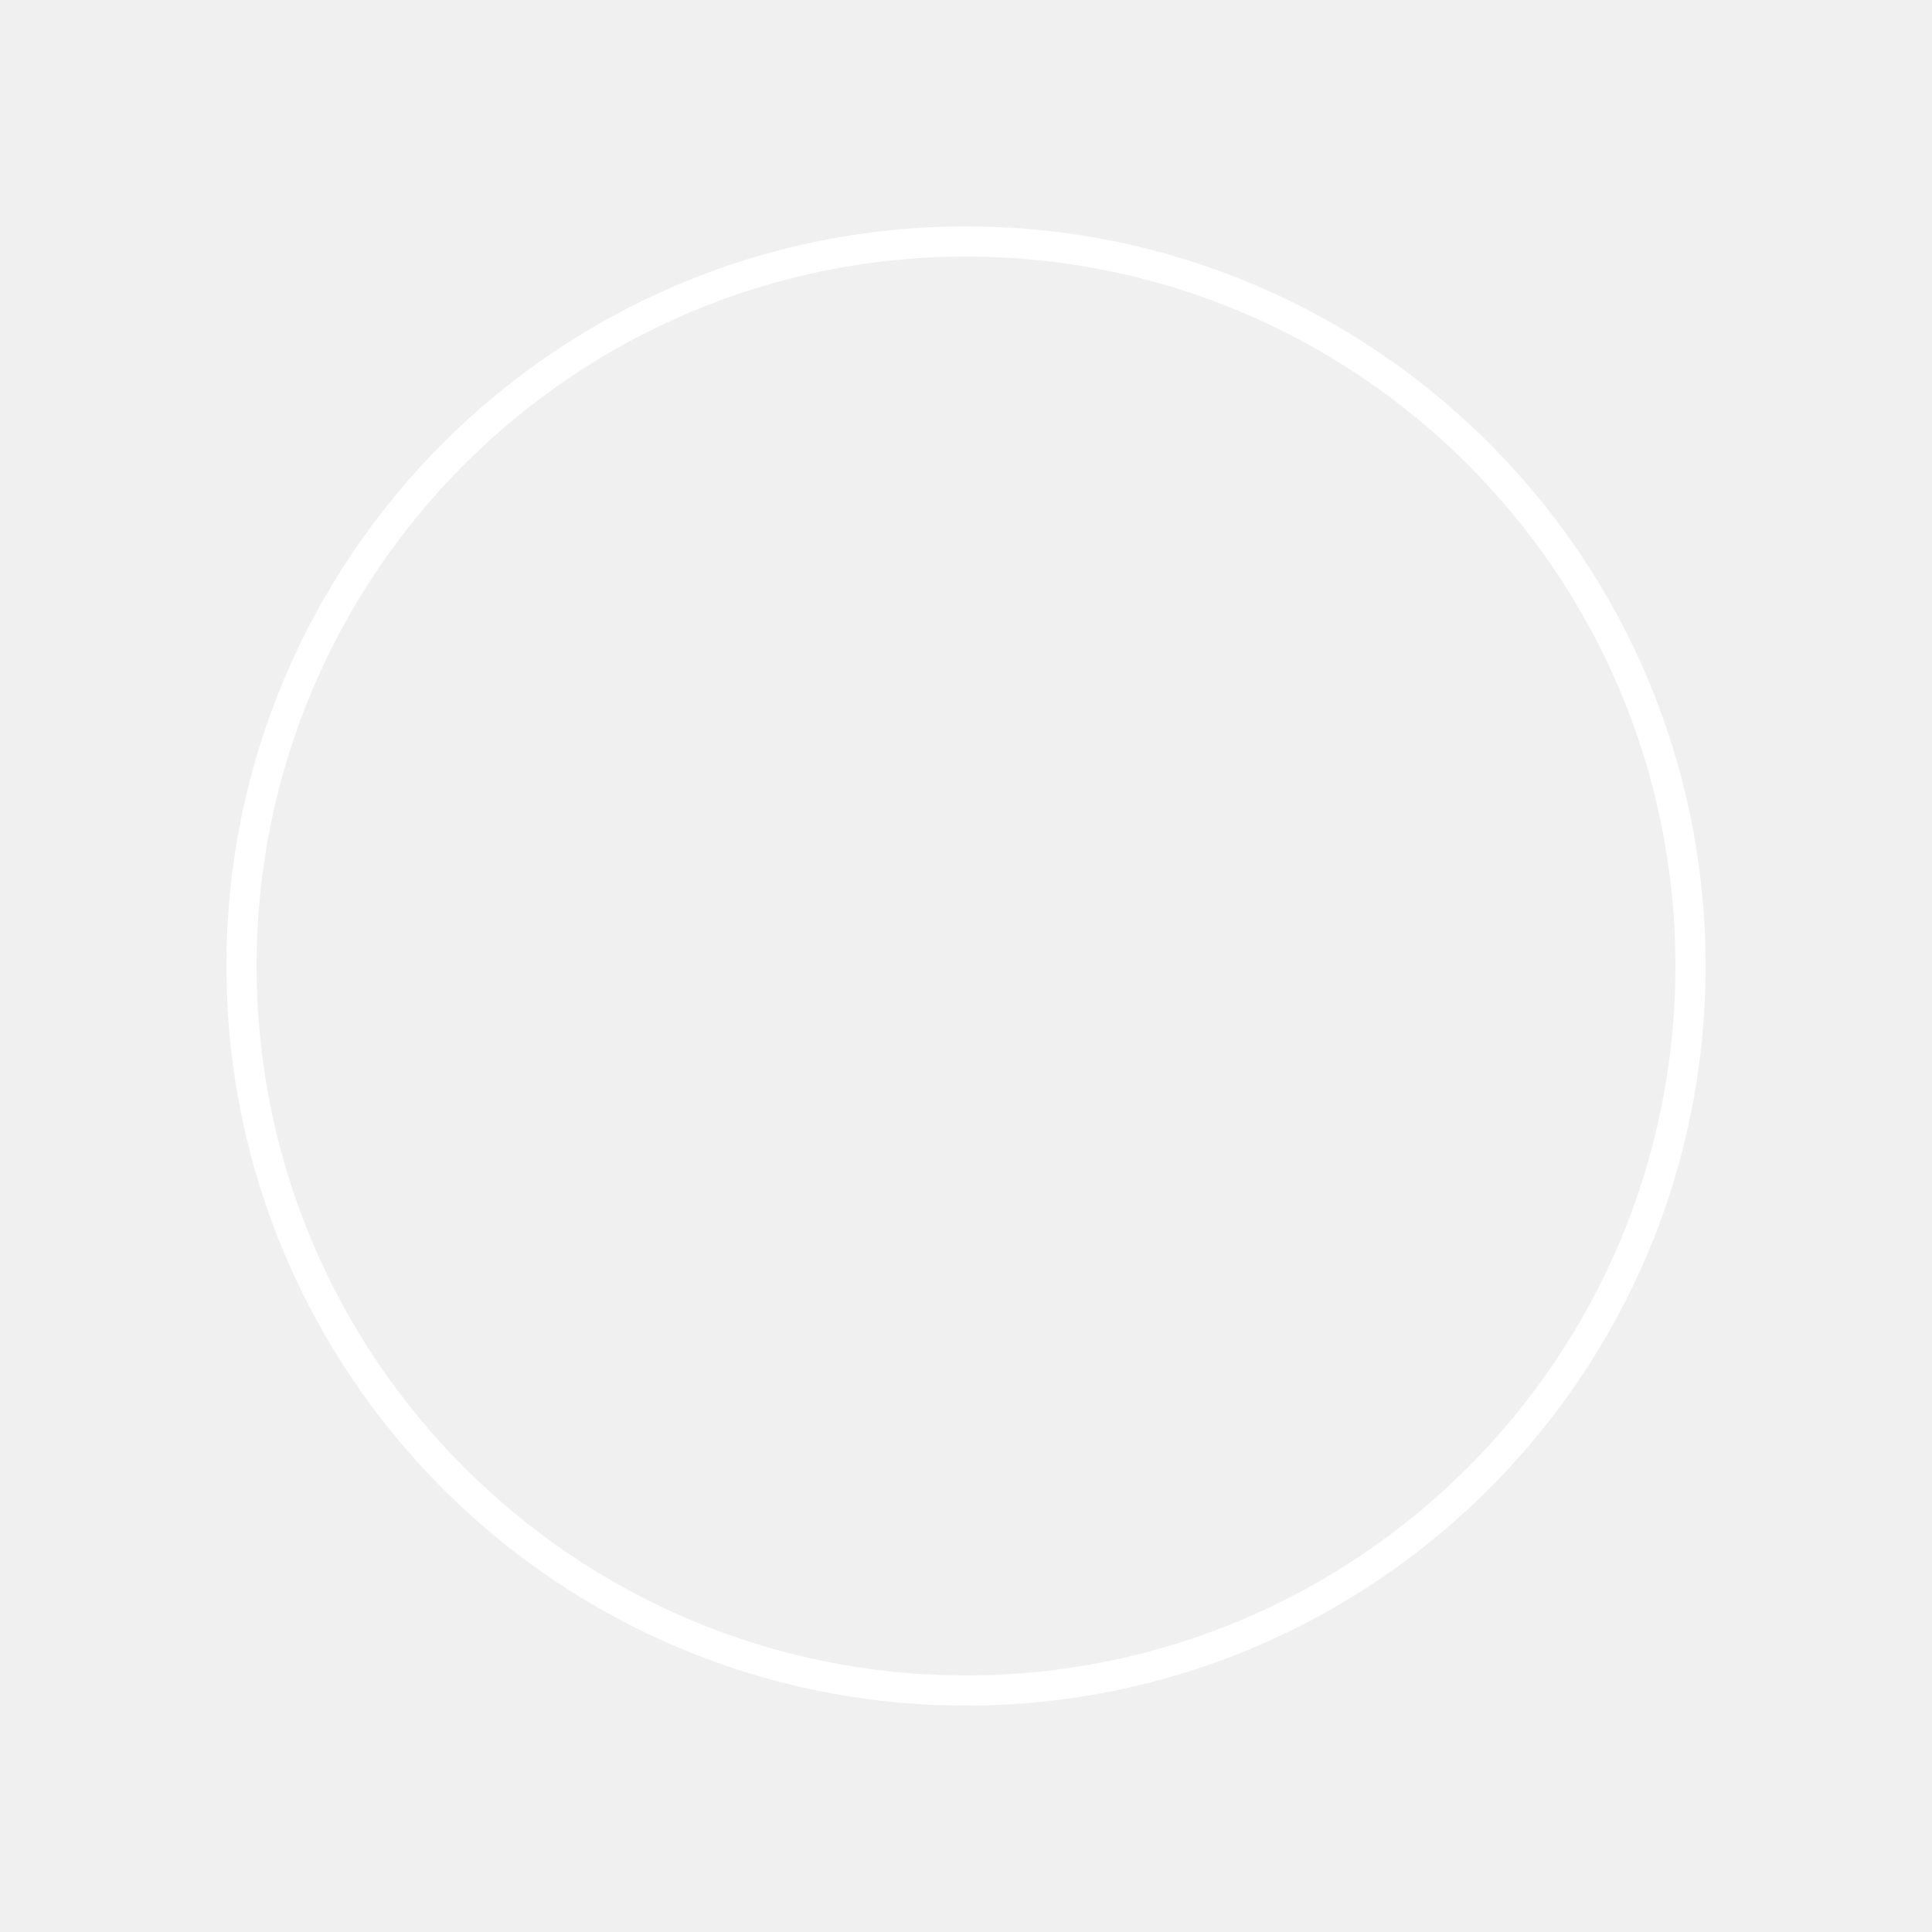
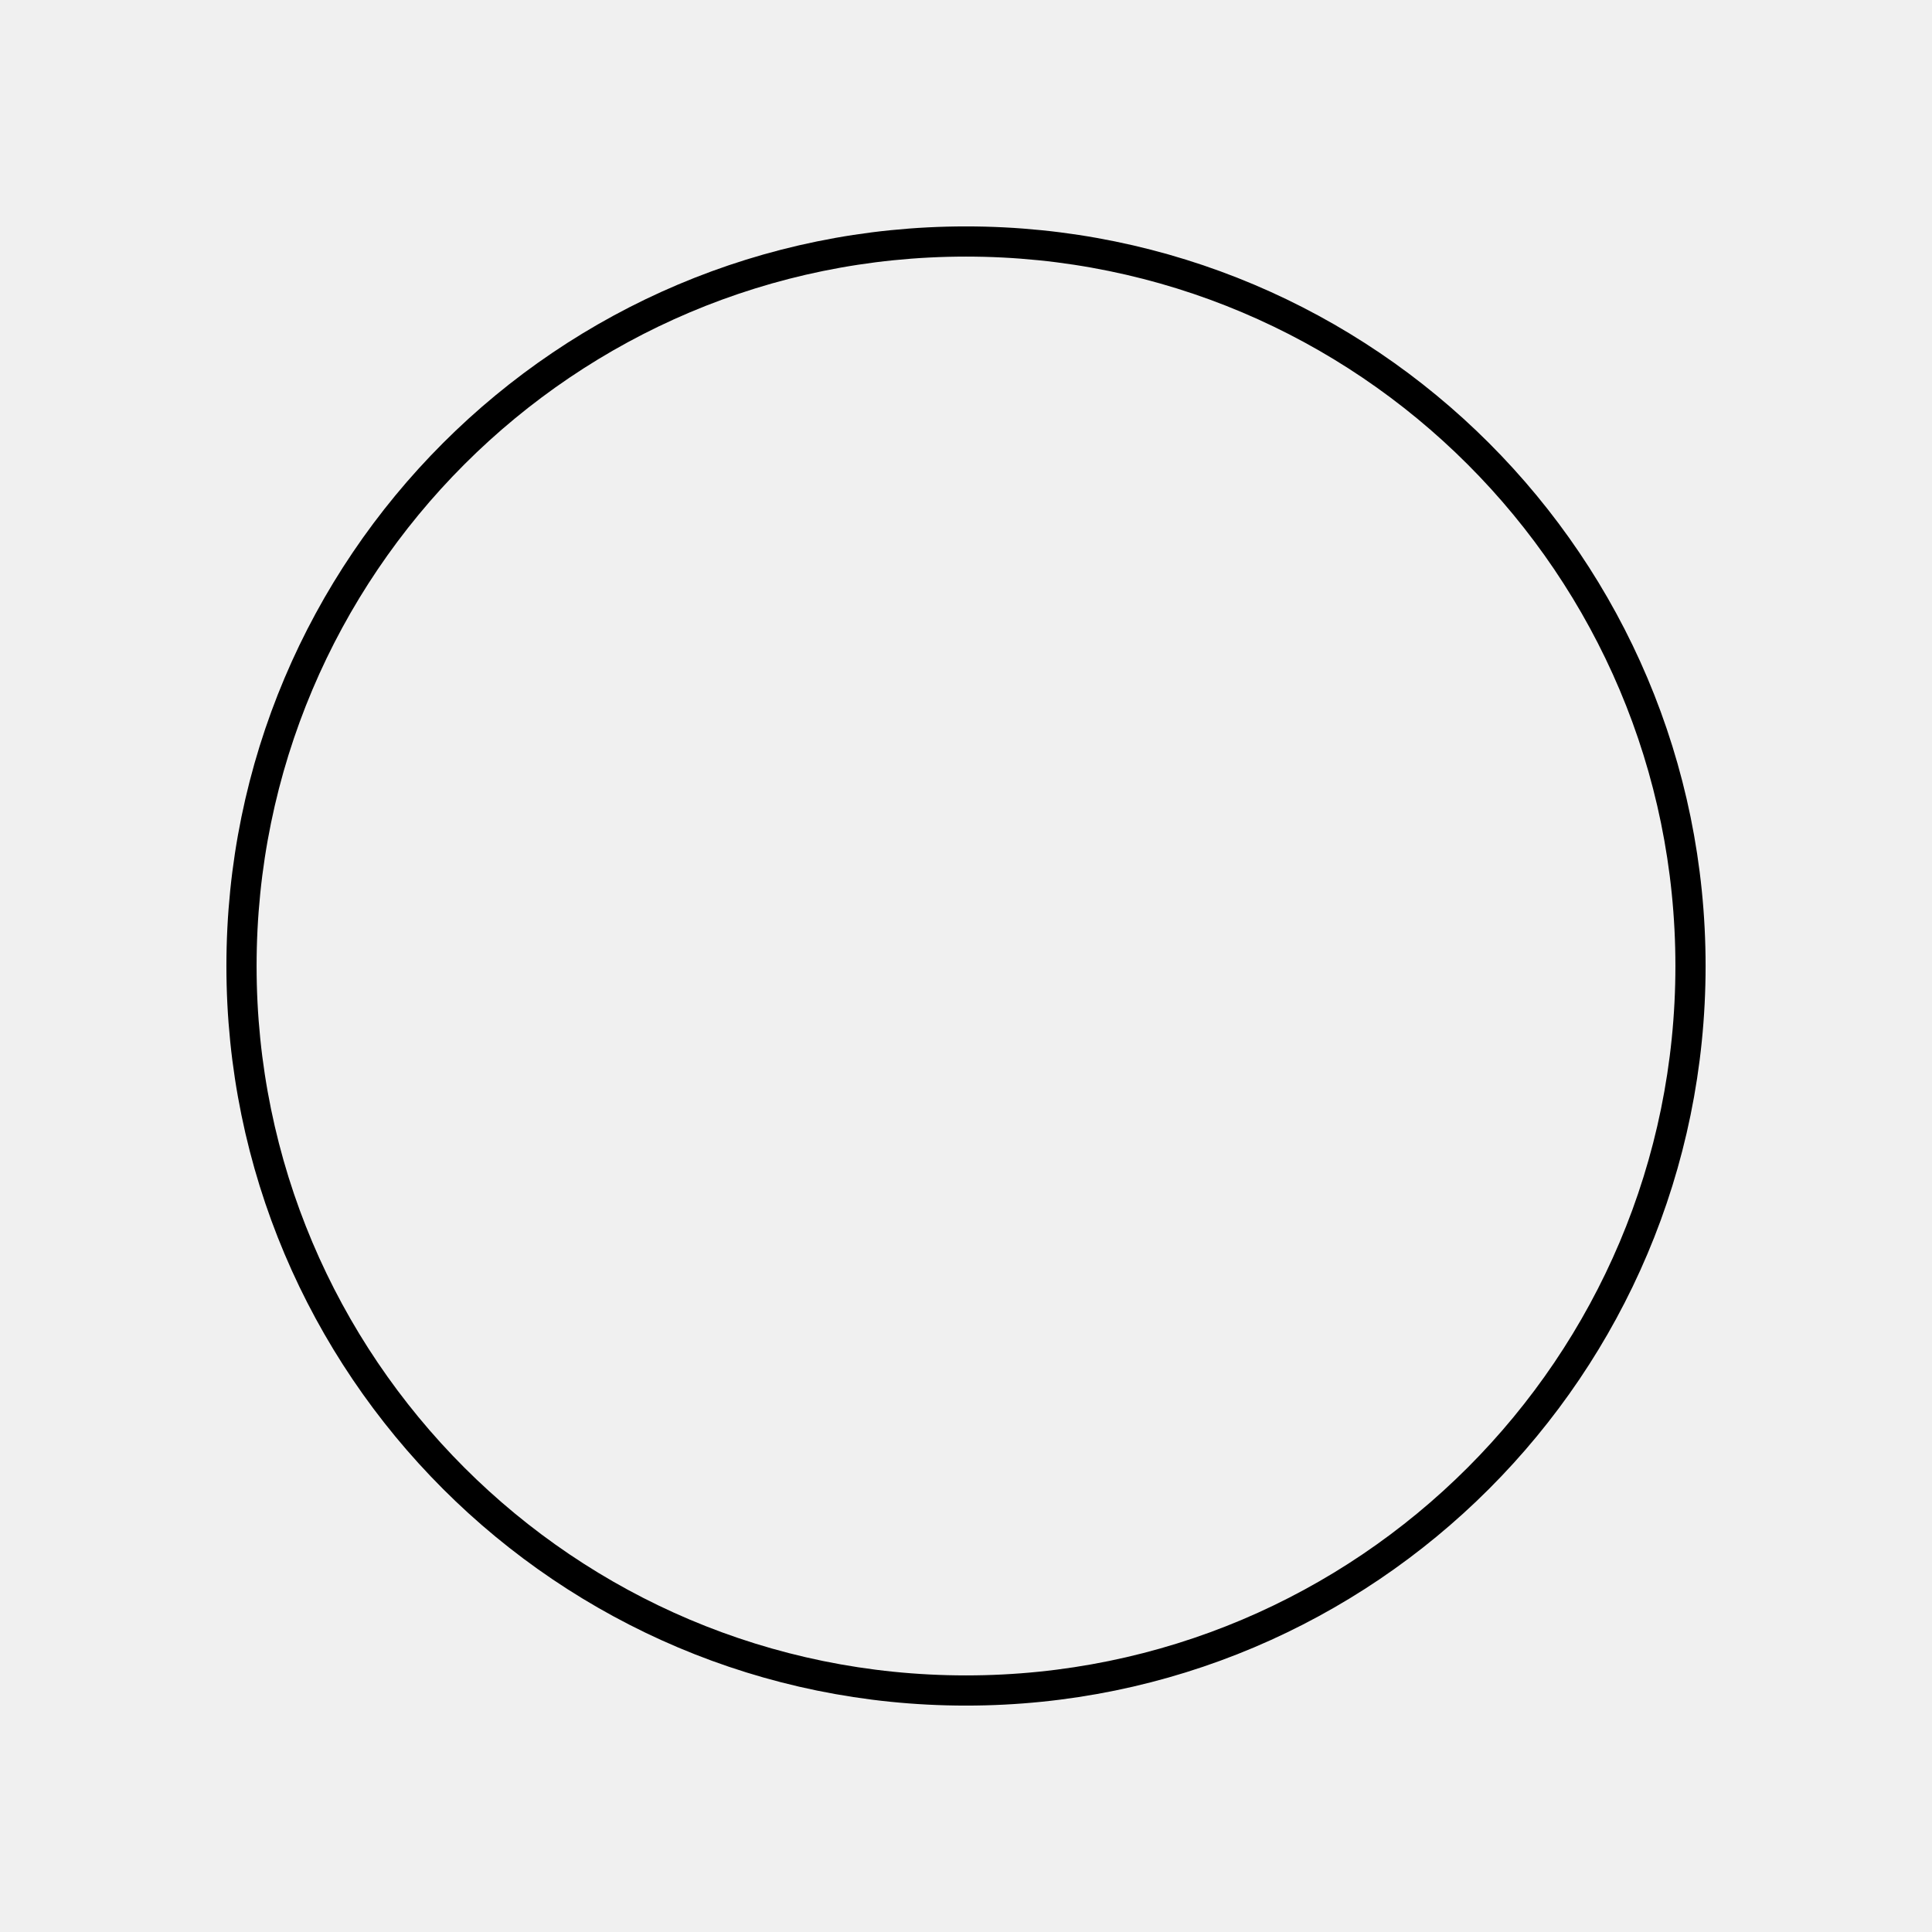
- <svg xmlns="http://www.w3.org/2000/svg" width="800px" height="800px" viewBox="0 0 64 64" fill="none" stroke="#ffffff">
+ <svg xmlns="http://www.w3.org/2000/svg" width="800px" height="800px" viewBox="0 0 64 64" fill="none" stroke="#000000">
  <g id="SVGRepo_bgCarrier" stroke-width="0" />
  <g id="SVGRepo_tracerCarrier" stroke-linecap="round" stroke-linejoin="round" />
  <g id="SVGRepo_iconCarrier">
    <circle cx="32" cy="32" r="24" />
  </g>
</svg>
